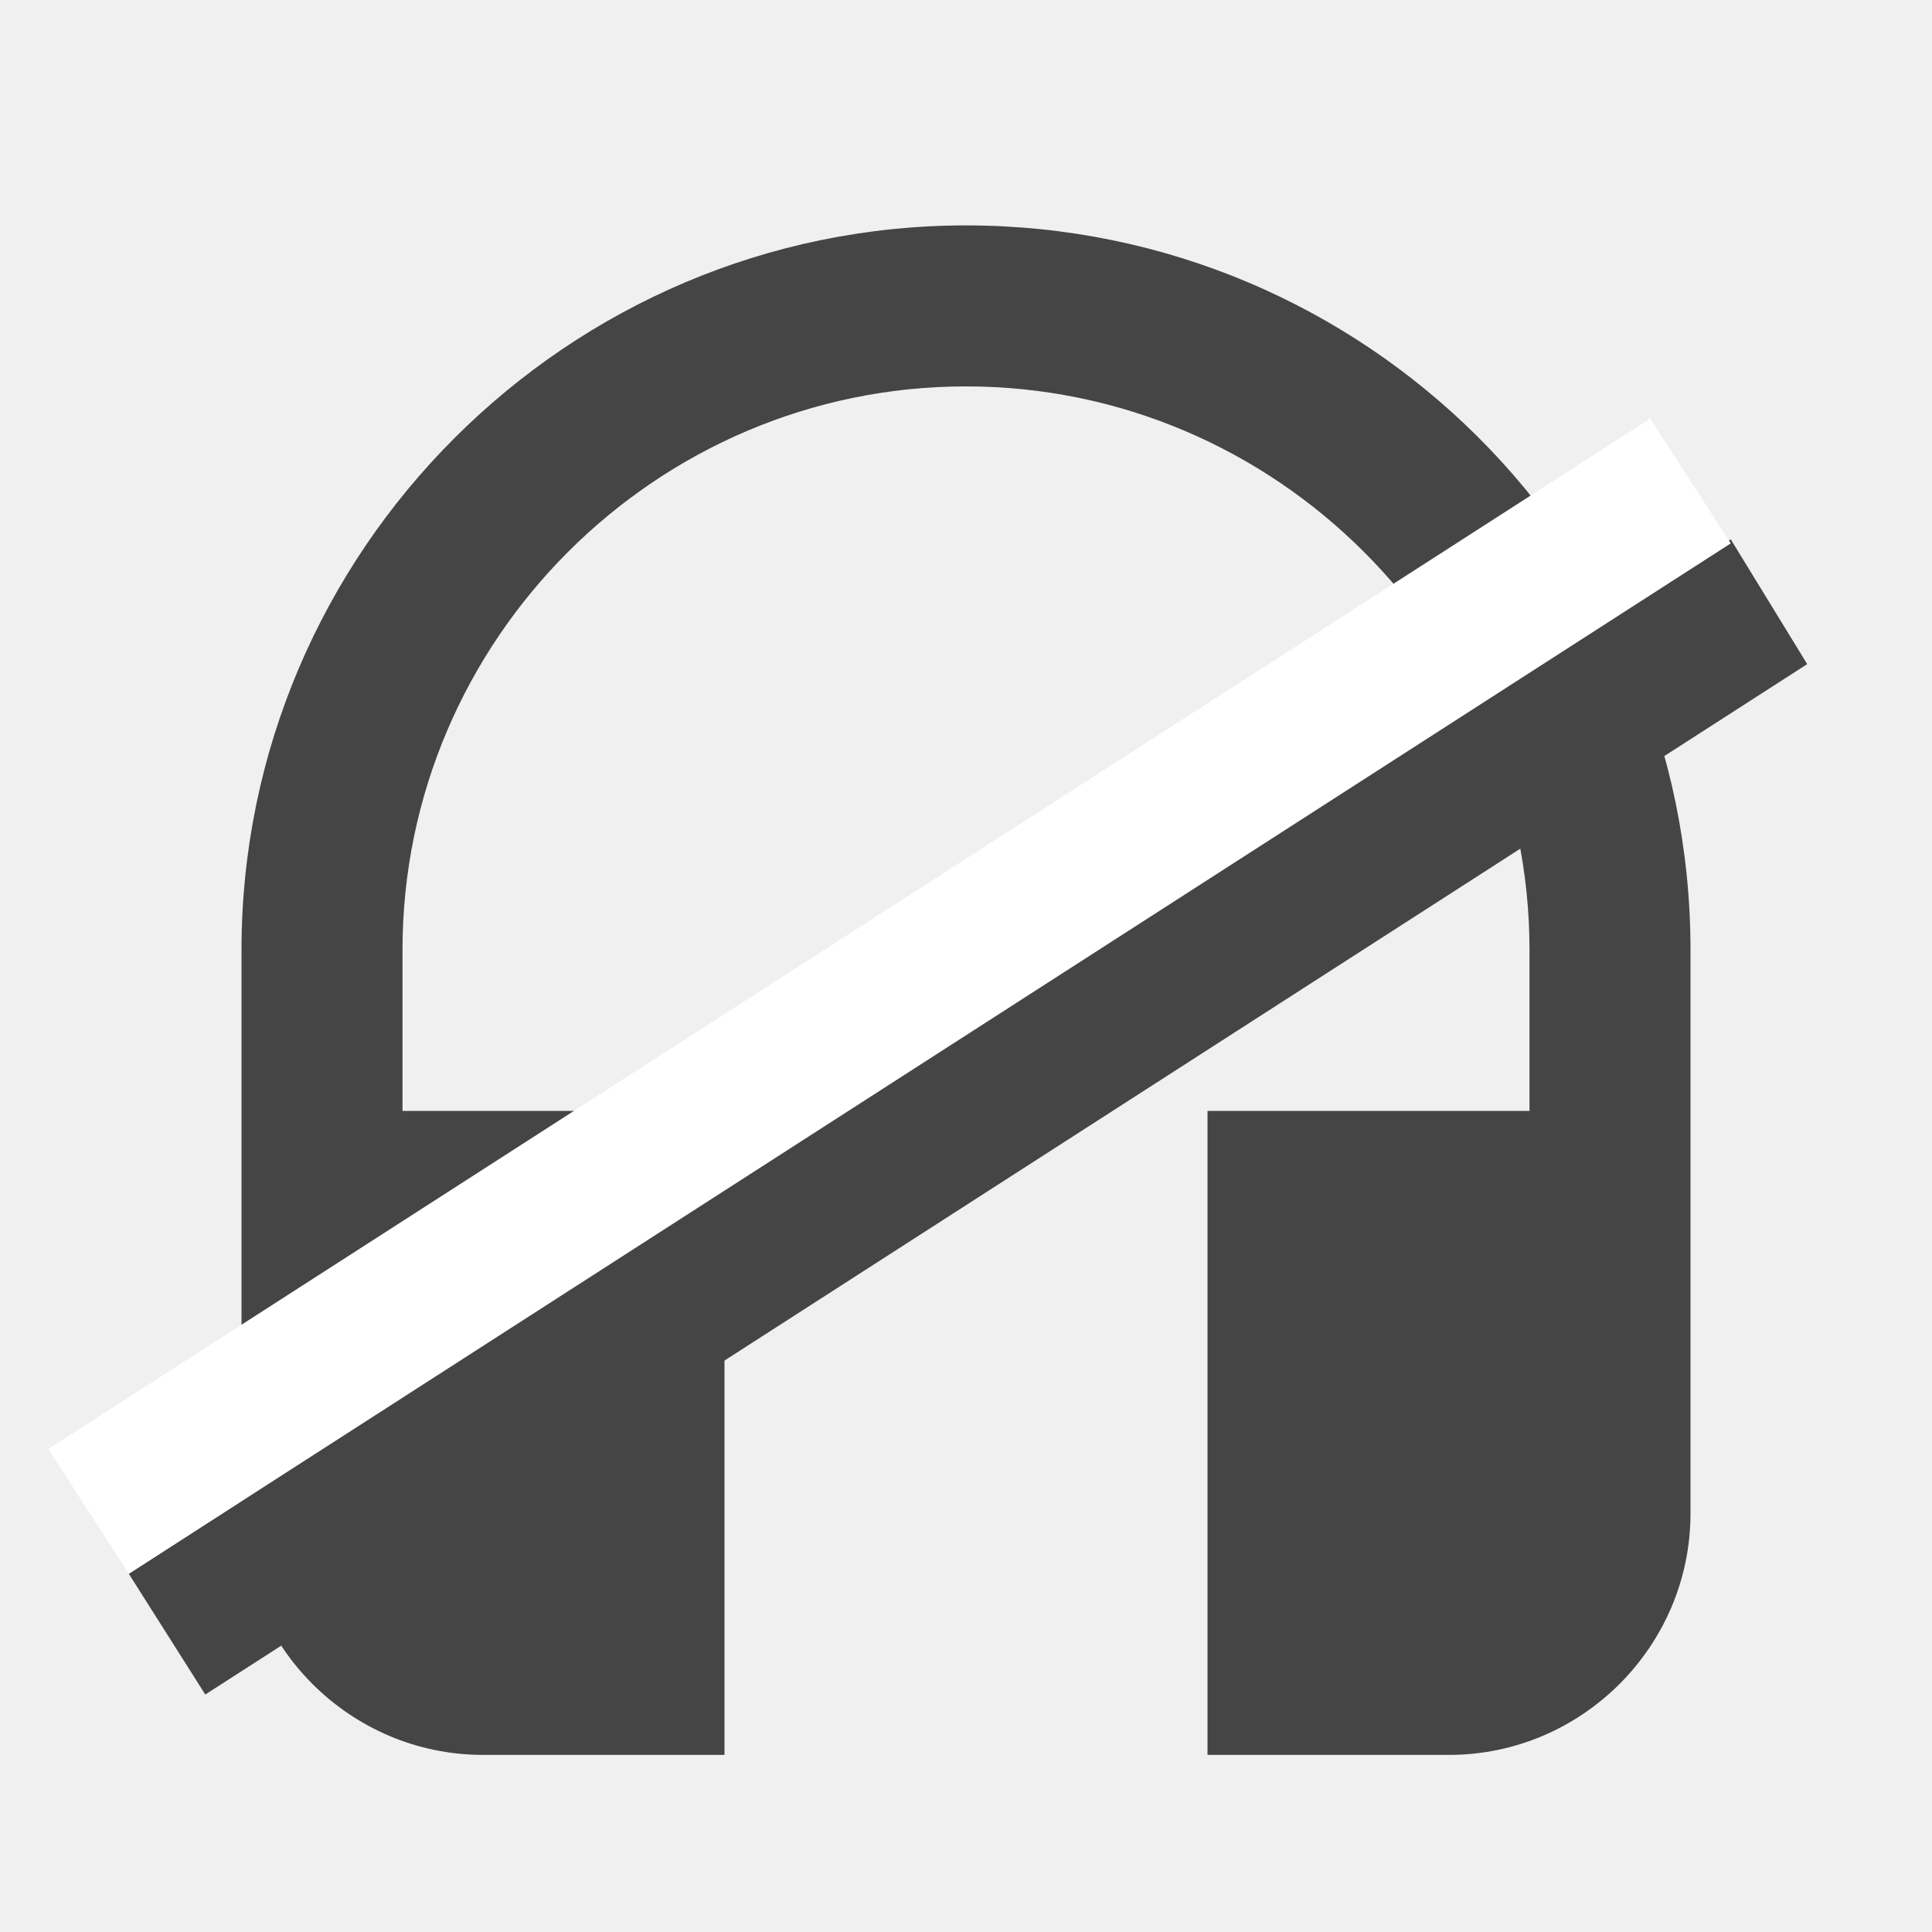
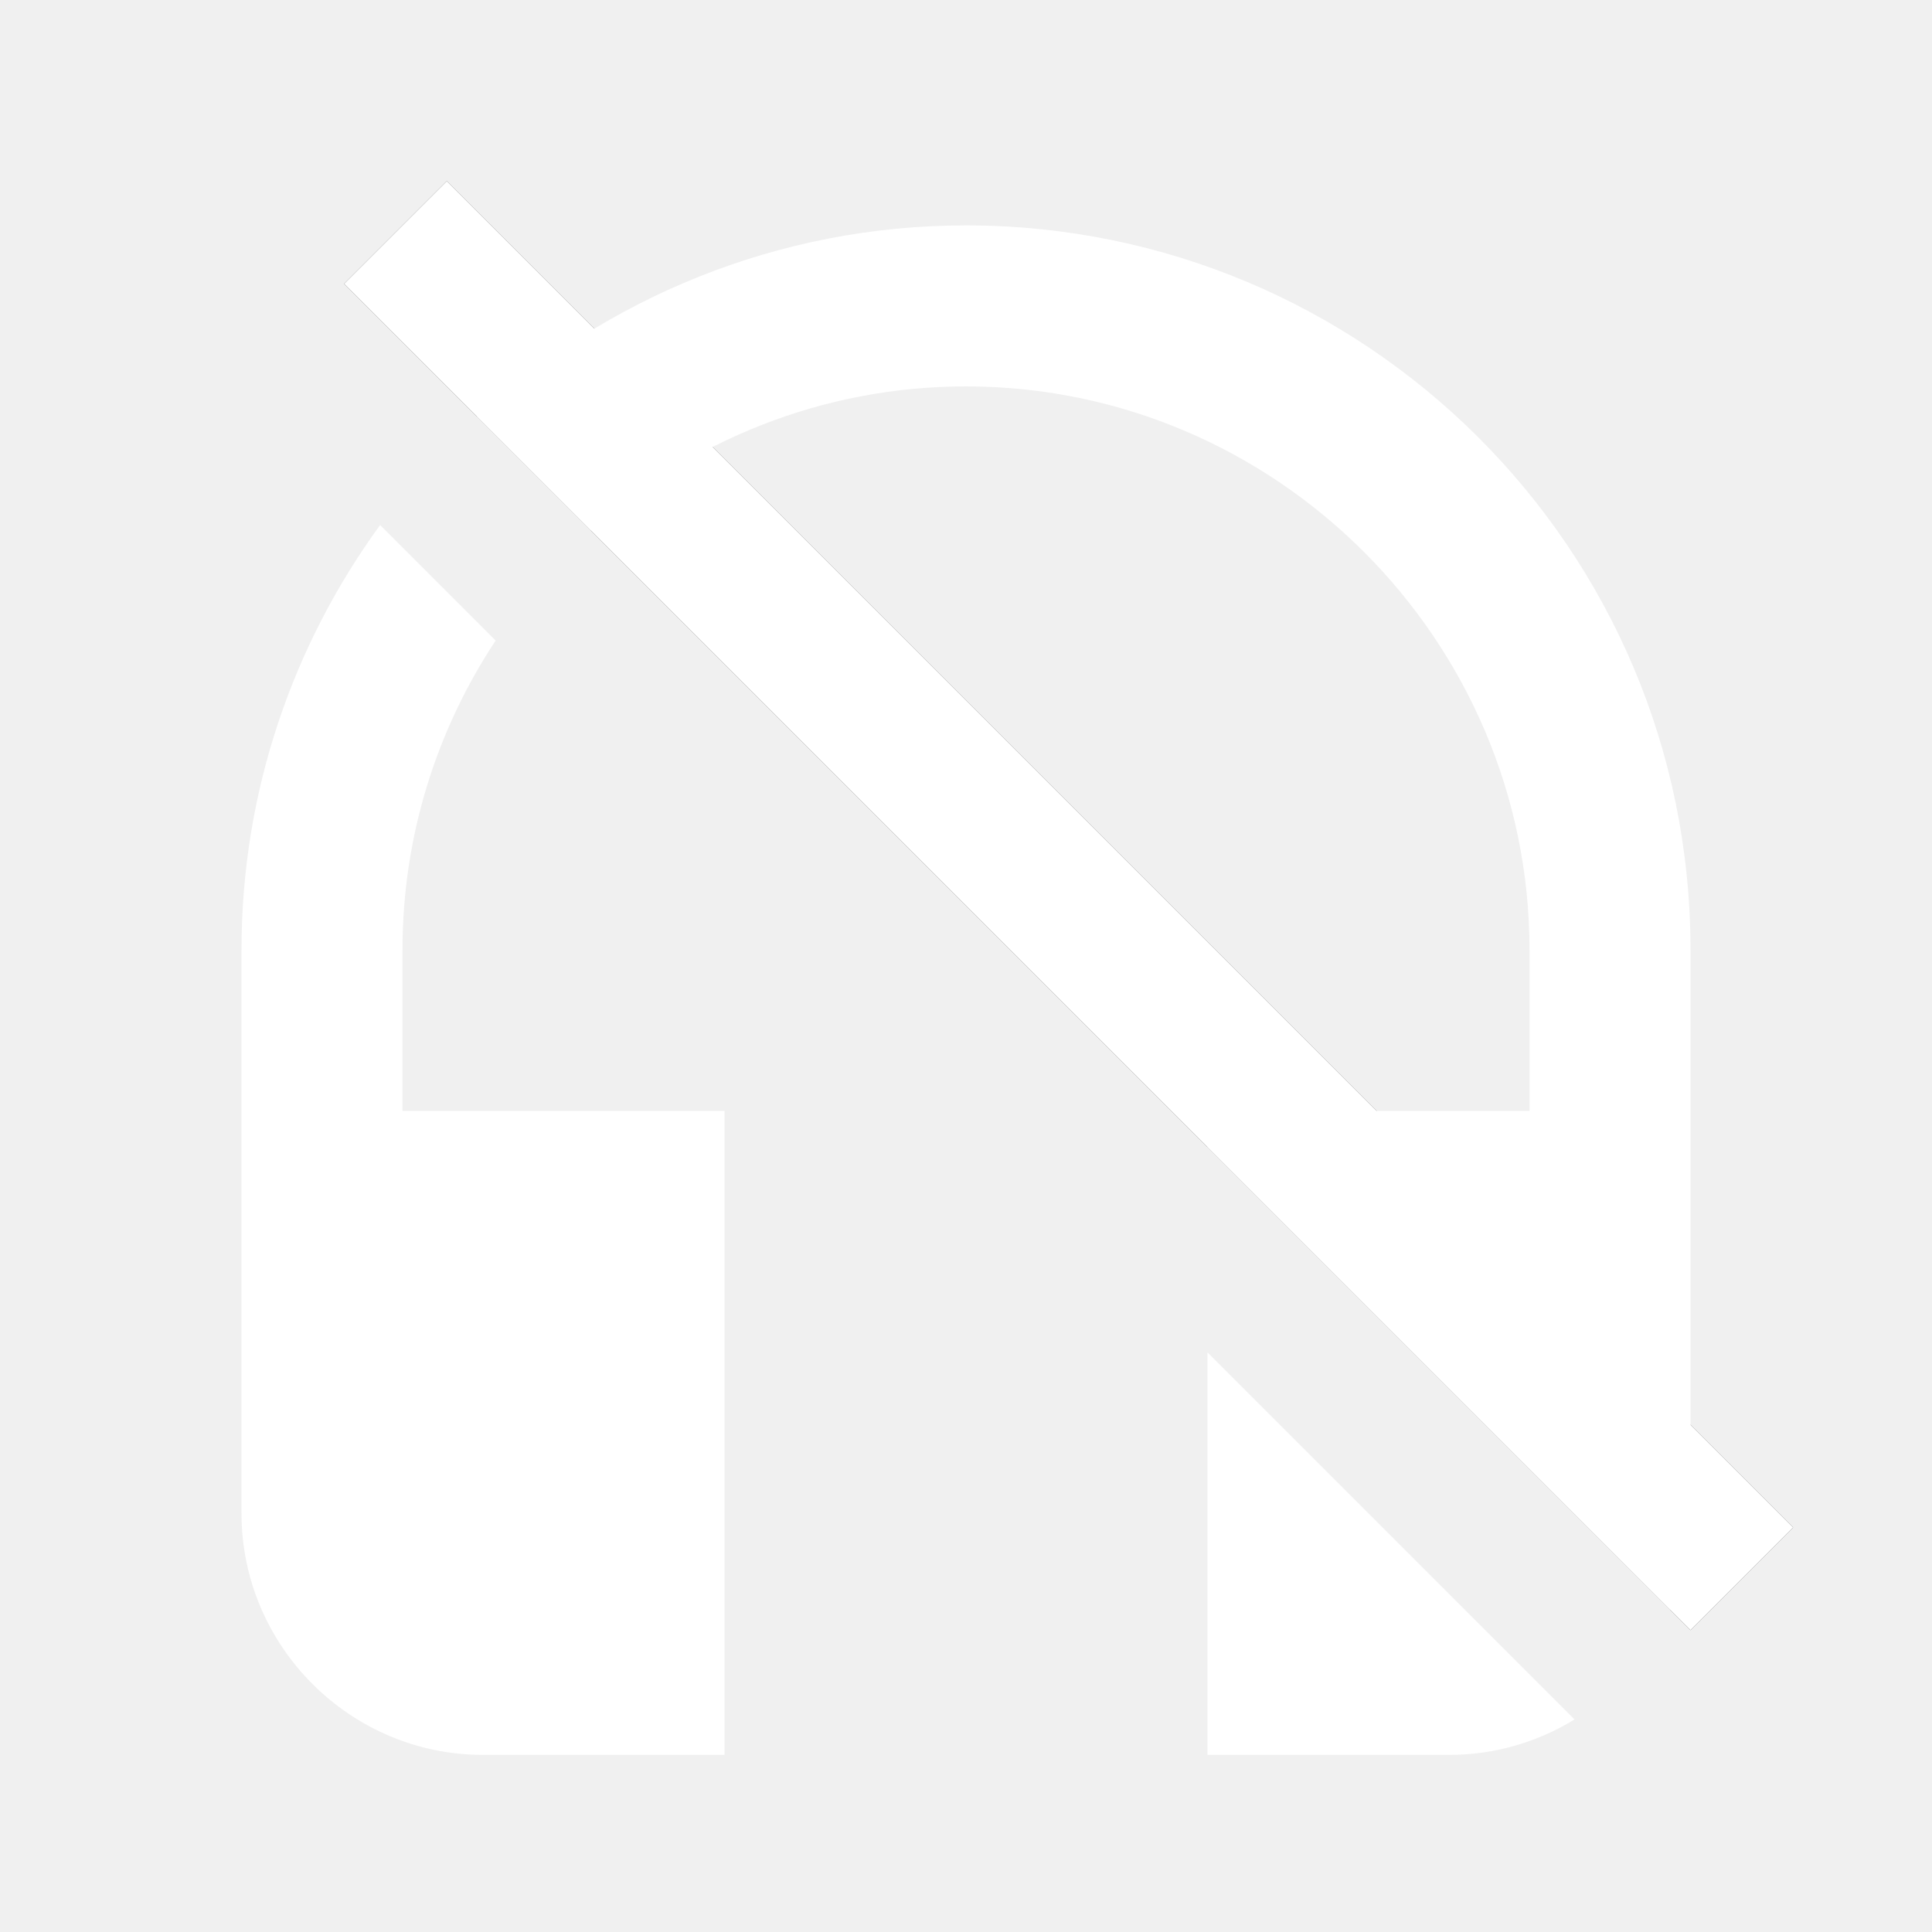
- <svg xmlns="http://www.w3.org/2000/svg" version="1.1" id="Layer_1" x="0px" y="0px" viewBox="0 0 48 48" style="enable-background:new 0 0 48 48;" xml:space="preserve">
-   <style type="text/css">
- 	.st0{fill:#454545;}
- 	.st1{fill:#FFFFFF;}
- </style>
-   <path class="st0" d="M24,5.6c-9.9,0-18,8.1-18,18v14c0,3.3,2.7,6,6,6h6v-16h-8v-4c0-7.7,6.3-14,14-14s14,6.3,14,14v4h-8v16h6  c3.3,0,6-2.7,6-6v-14C42,13.6,33.9,5.6,24,5.6z" />
-   <polyline class="st0" points="44.9,16.5 43,13.4 3.2,39.1 5.1,42.1 " />
-   <polyline class="st1" points="43,13.5 41,10.4 1.2,36 3.2,39.1 " />
+ <svg xmlns="http://www.w3.org/2000/svg" width="100%" height="100%" viewBox="0 0 48 48" version="1.1" xml:space="preserve" style="fill-rule:evenodd;clip-rule:evenodd;stroke-linejoin:round;stroke-miterlimit:1.414;">
+   <path d="M44.55,37.95l-33.45,-33.45l-2.55,2.55l33.45,33.45l2.55,-2.55Z" style="fill:#454545;" />
+   <path d="M9.444,13.044l2.87,2.87c-1.461,2.21 -2.314,4.853 -2.314,7.686l0,4l8,0l0,16l-6,0c-3.3,0 -6,-2.7 -6,-6l0,-14c0,-3.935 1.28,-7.586 3.444,-10.556Zm20.556,20.556l9.119,9.119c-0.91,0.559 -1.979,0.881 -3.119,0.881l-6,0l0,-10Zm-18.151,-23.251c3.208,-2.945 7.479,-4.749 12.151,-4.749c9.9,0 18,8 18,18l0,14c0,0.851 -0.18,1.662 -0.503,2.397l-11.497,-11.497l0,-0.9l8,0l0,-4c0,-7.7 -6.3,-14 -14,-14c-3.572,0 -6.842,1.356 -9.322,3.578l-2.829,-2.829Z" style="fill:#fff;" />
+   <path d="M44.55,37.95l-33.45,-33.45l-2.55,2.55l33.45,33.45l2.55,-2.55Z" style="fill:#fff;" />
</svg>
